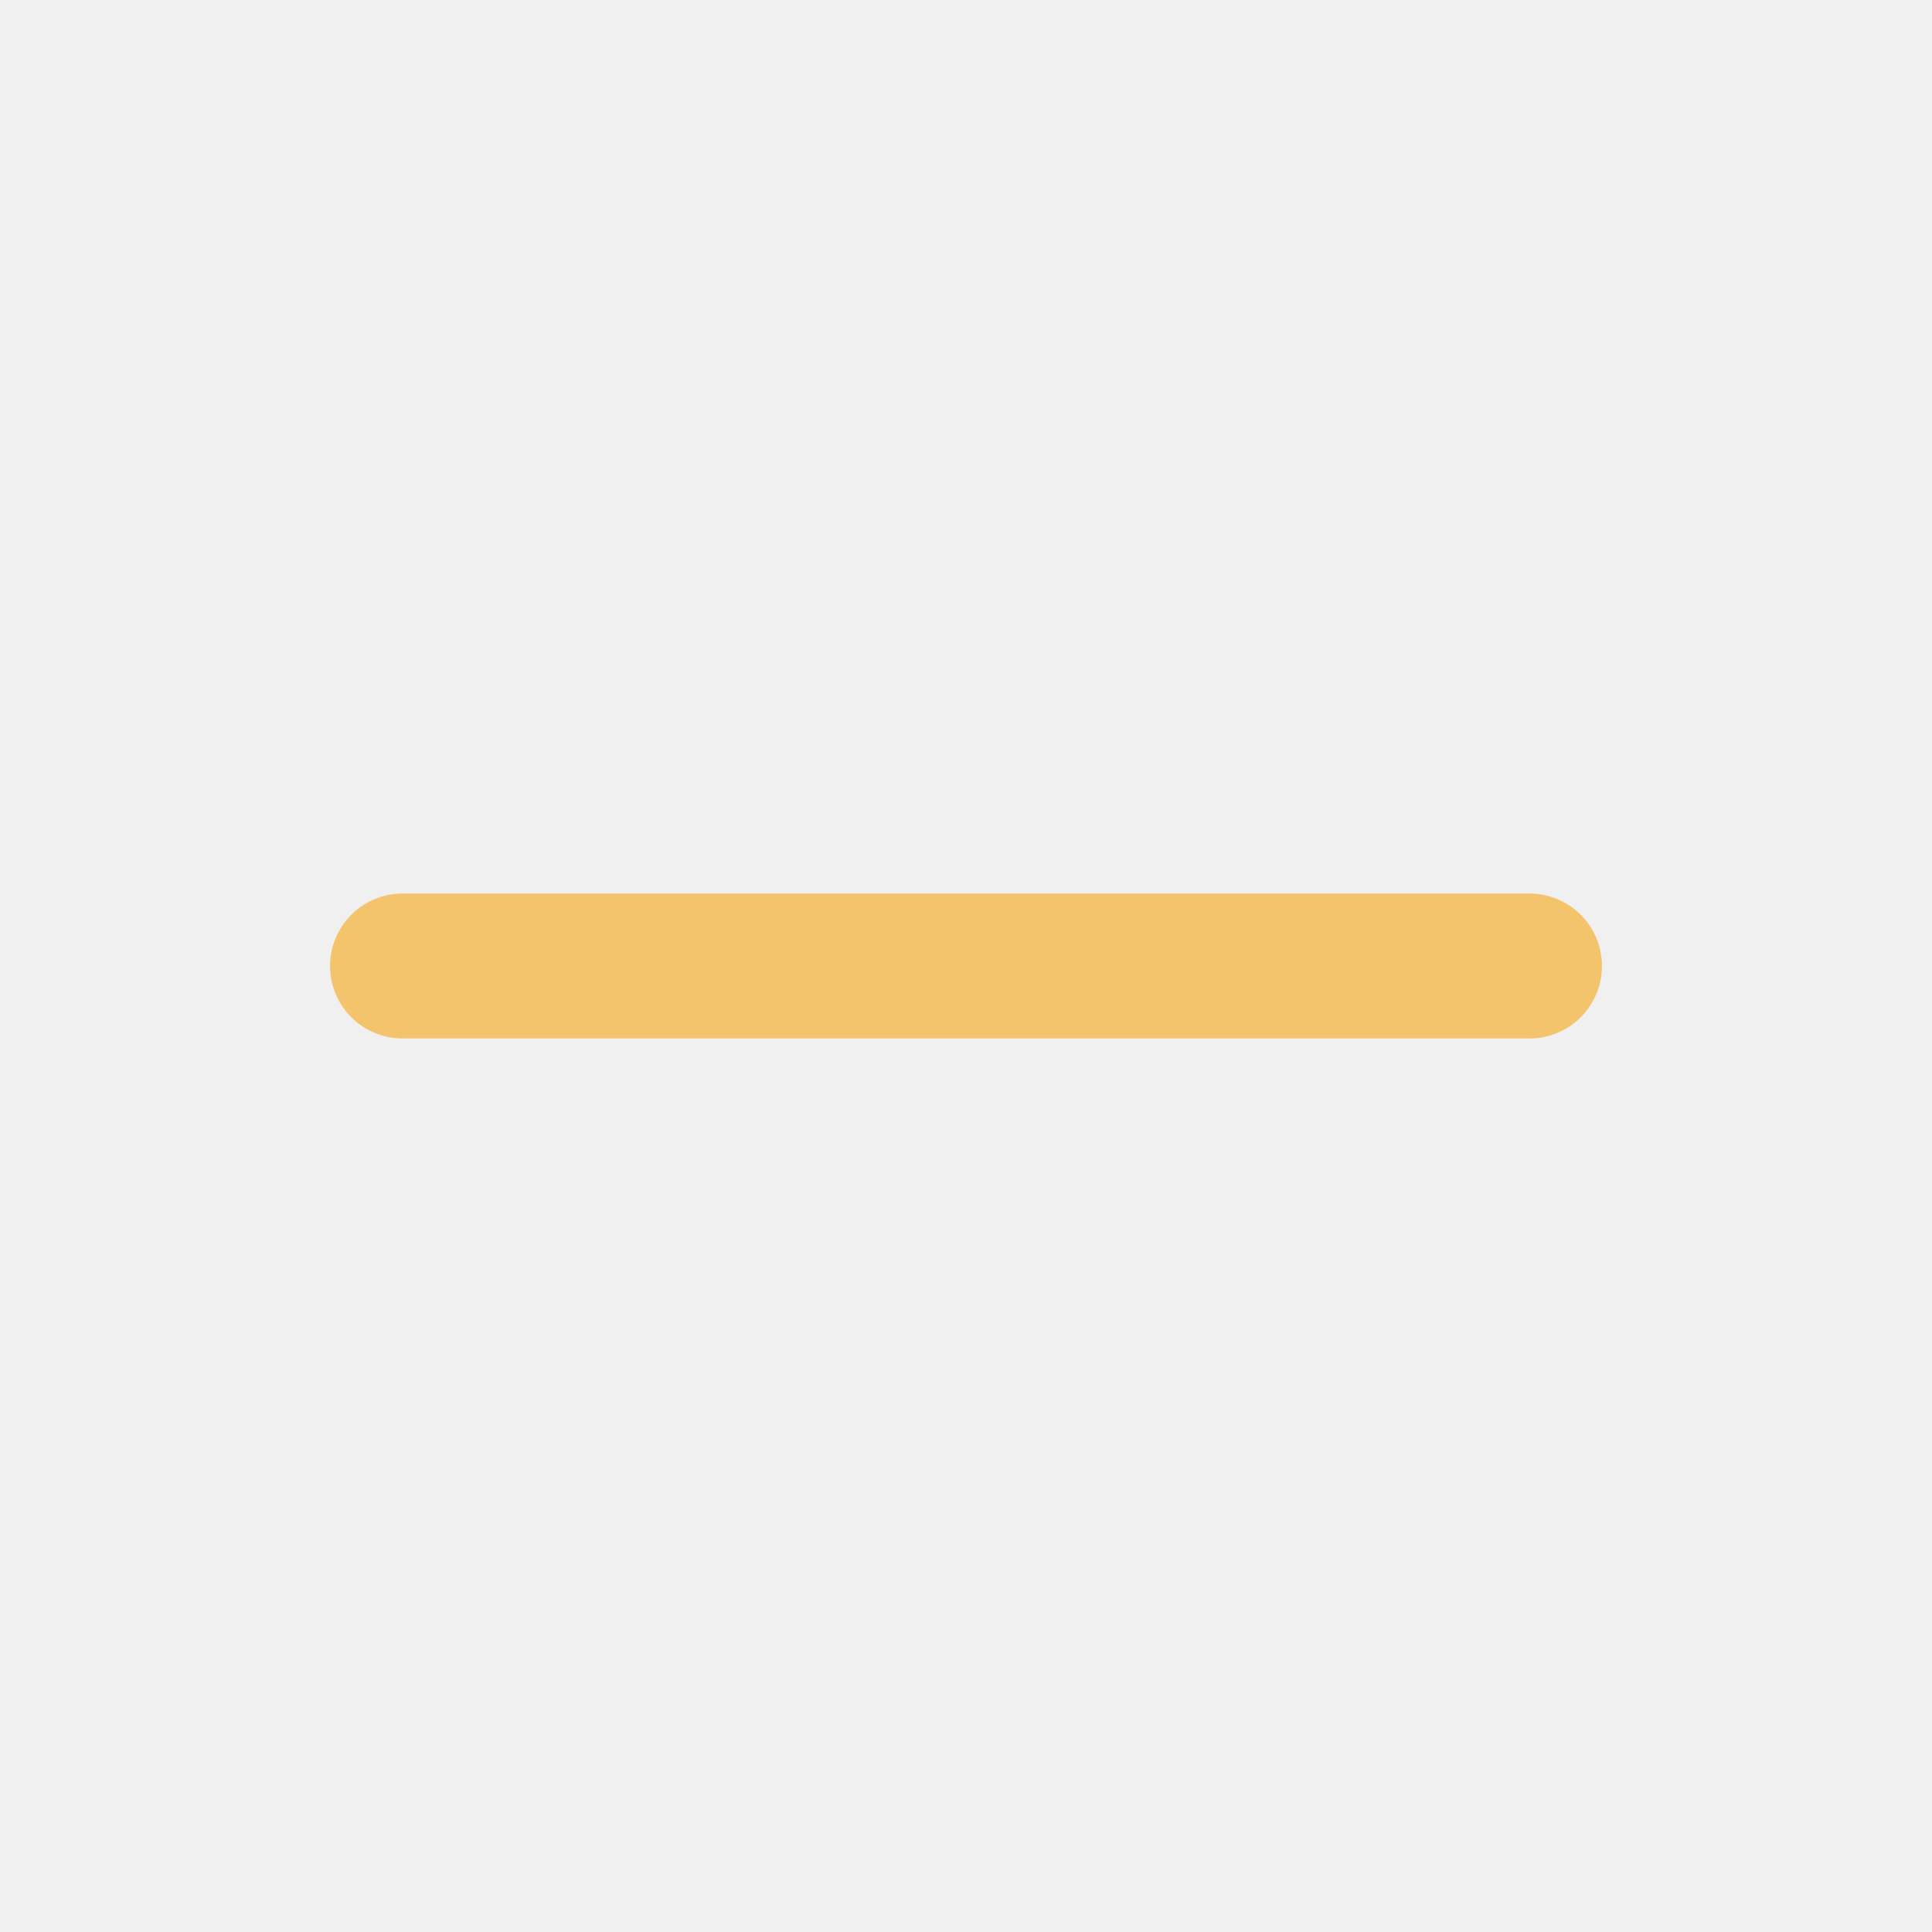
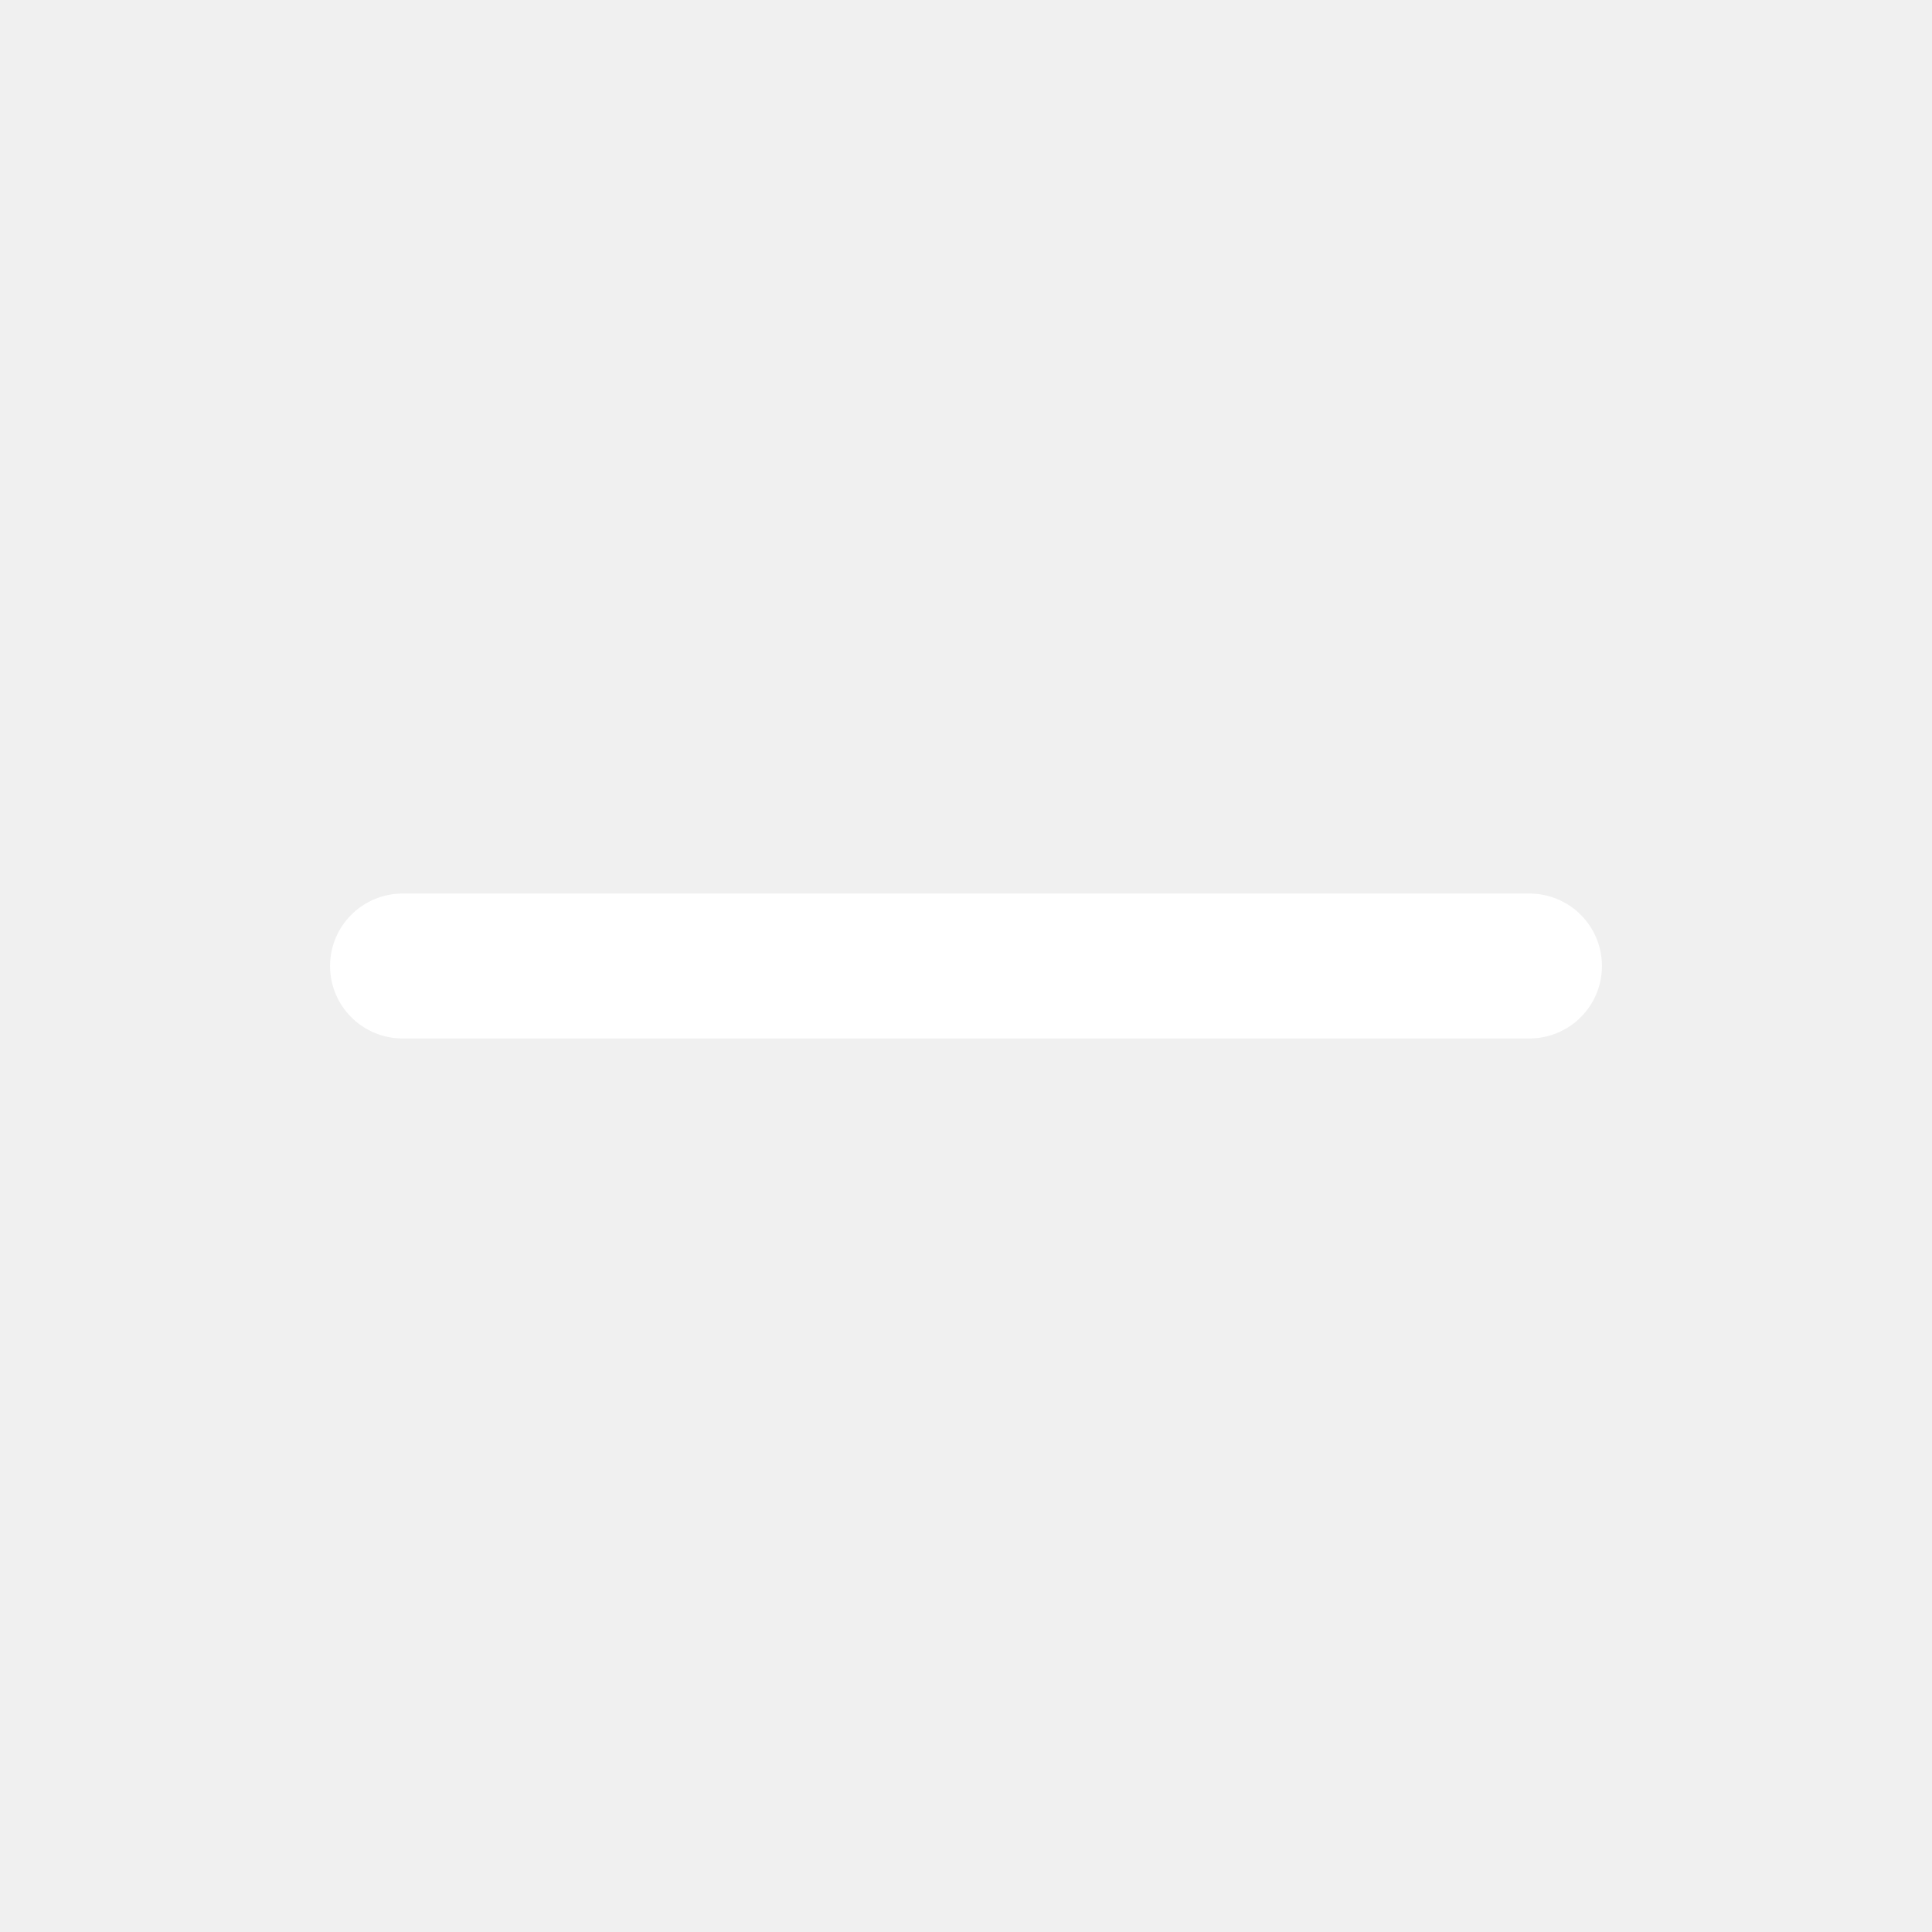
- <svg xmlns="http://www.w3.org/2000/svg" width="24" height="24" viewBox="0 0 24 24" fill="none" stroke="#f4c46c" stroke-width="1.8" stroke-linecap="round" stroke-linejoin="round">
+ <svg xmlns="http://www.w3.org/2000/svg" width="24" height="24" viewBox="0 0 24 24" fill="none" stroke="#ffffff" stroke-width="1.8" stroke-linecap="round" stroke-linejoin="round">
  <path d="M5 12h14" />
</svg>
